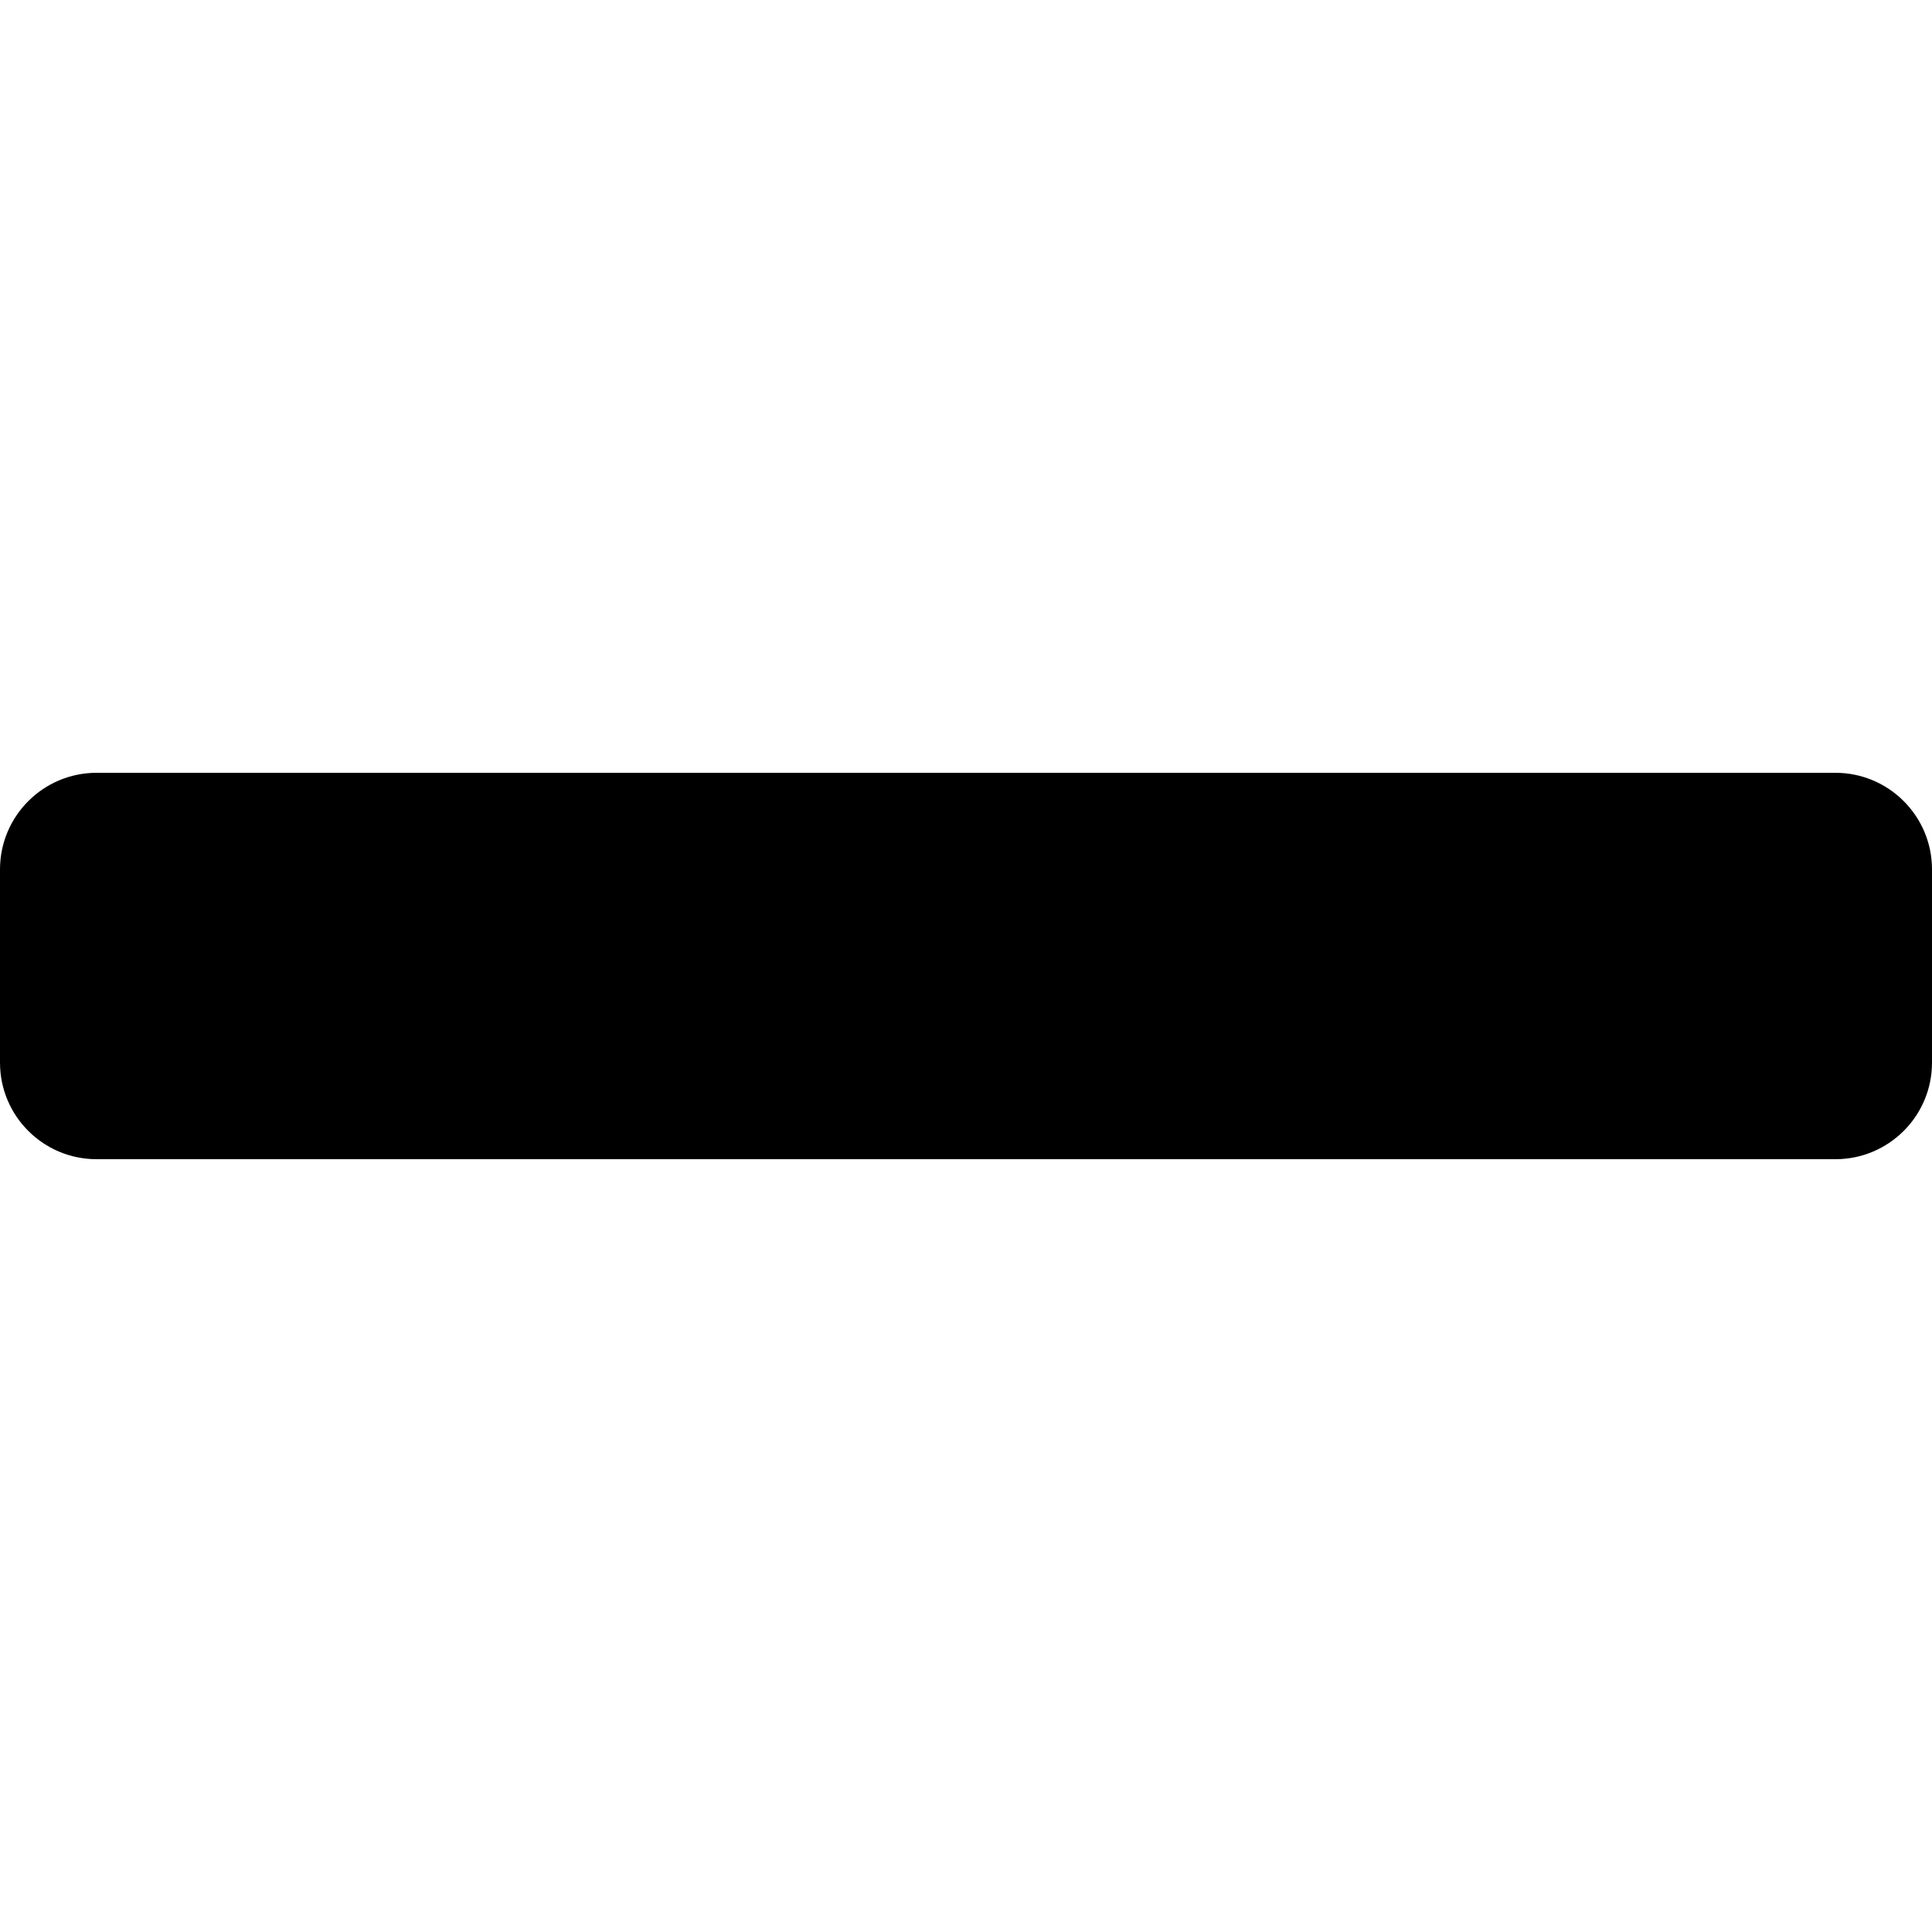
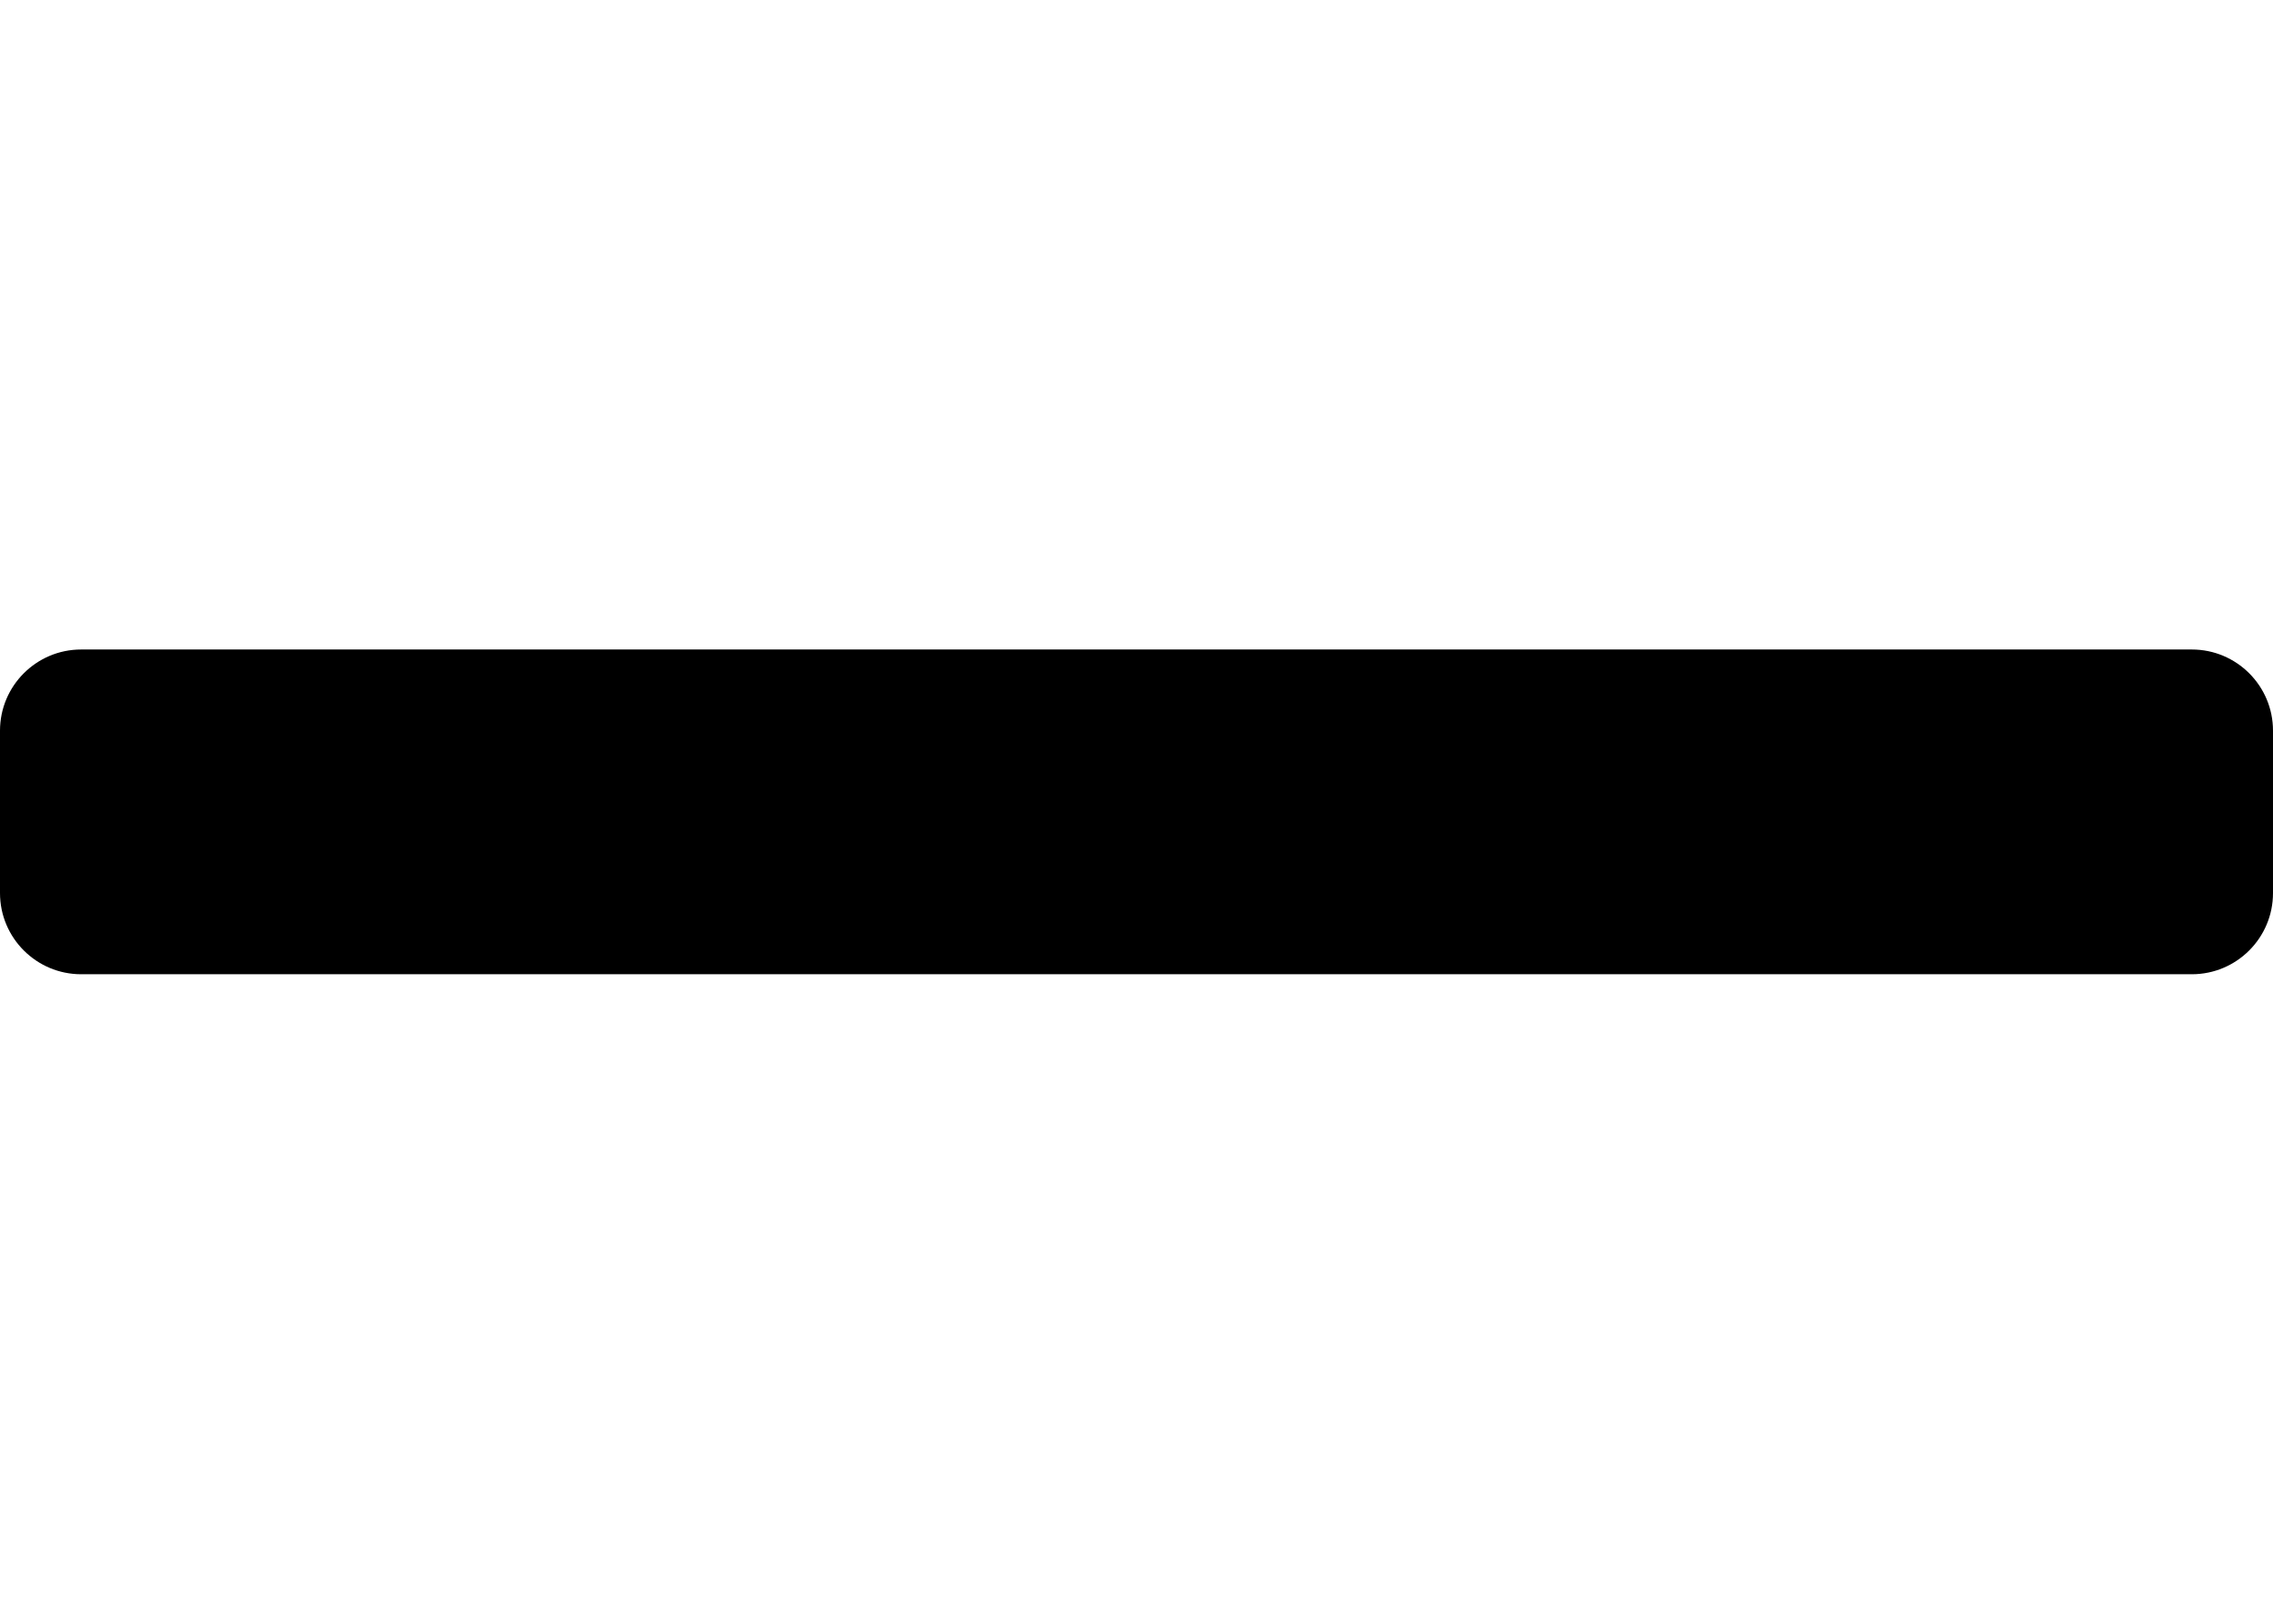
- <svg xmlns="http://www.w3.org/2000/svg" width="20" height="20" viewBox="0 0 20 20" fill="none">
-   <path d="M20 11C20 11.553 19.552 12 19 12H1C0.448 12 0 11.553 0 11V9C0 8.448 0.448 8 1 8H19C19.552 8 20 8.448 20 9V11Z" fill="black" />
+ <svg xmlns="http://www.w3.org/2000/svg" width="28" height="20" viewBox="0 0 28 20" fill="none">
+   <path d="M28 11C28 11.552 27.552 12 27 12H1C0.448 12 0 11.552 0 11V9C0 8.448 0.448 8 1 8H27C27.552 8 28 8.448 28 9V11Z" fill="black" />
</svg>
